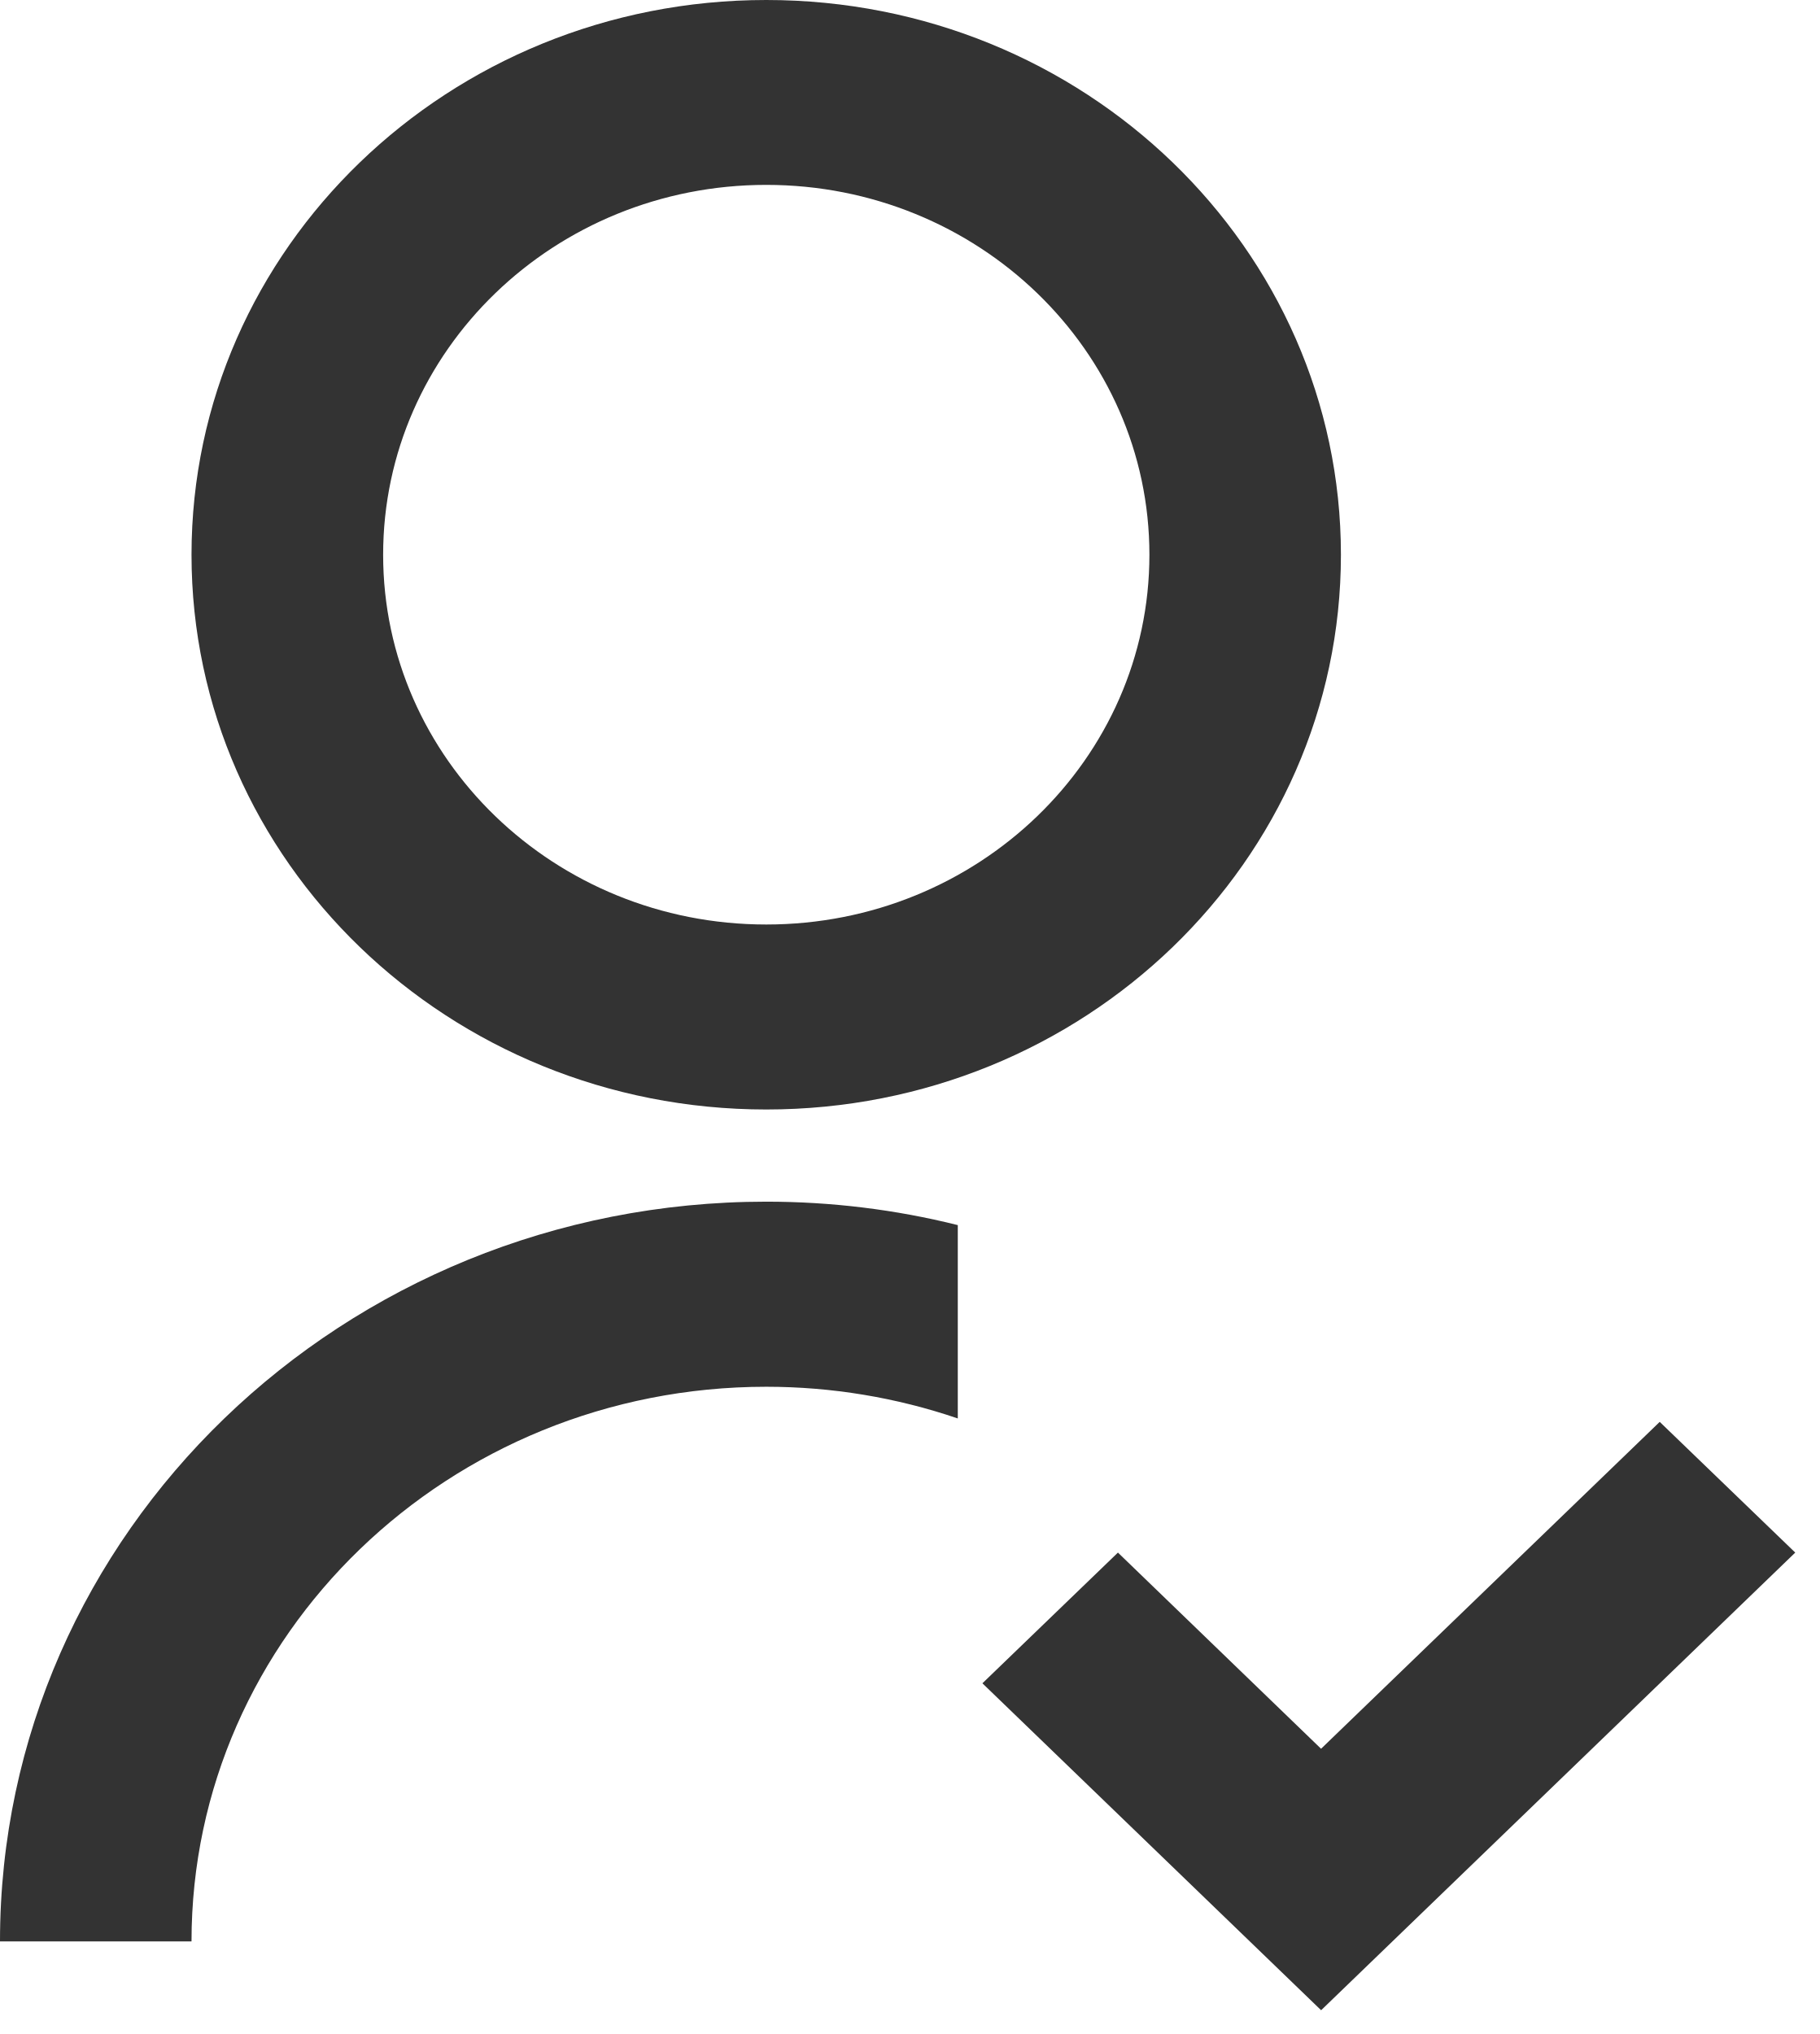
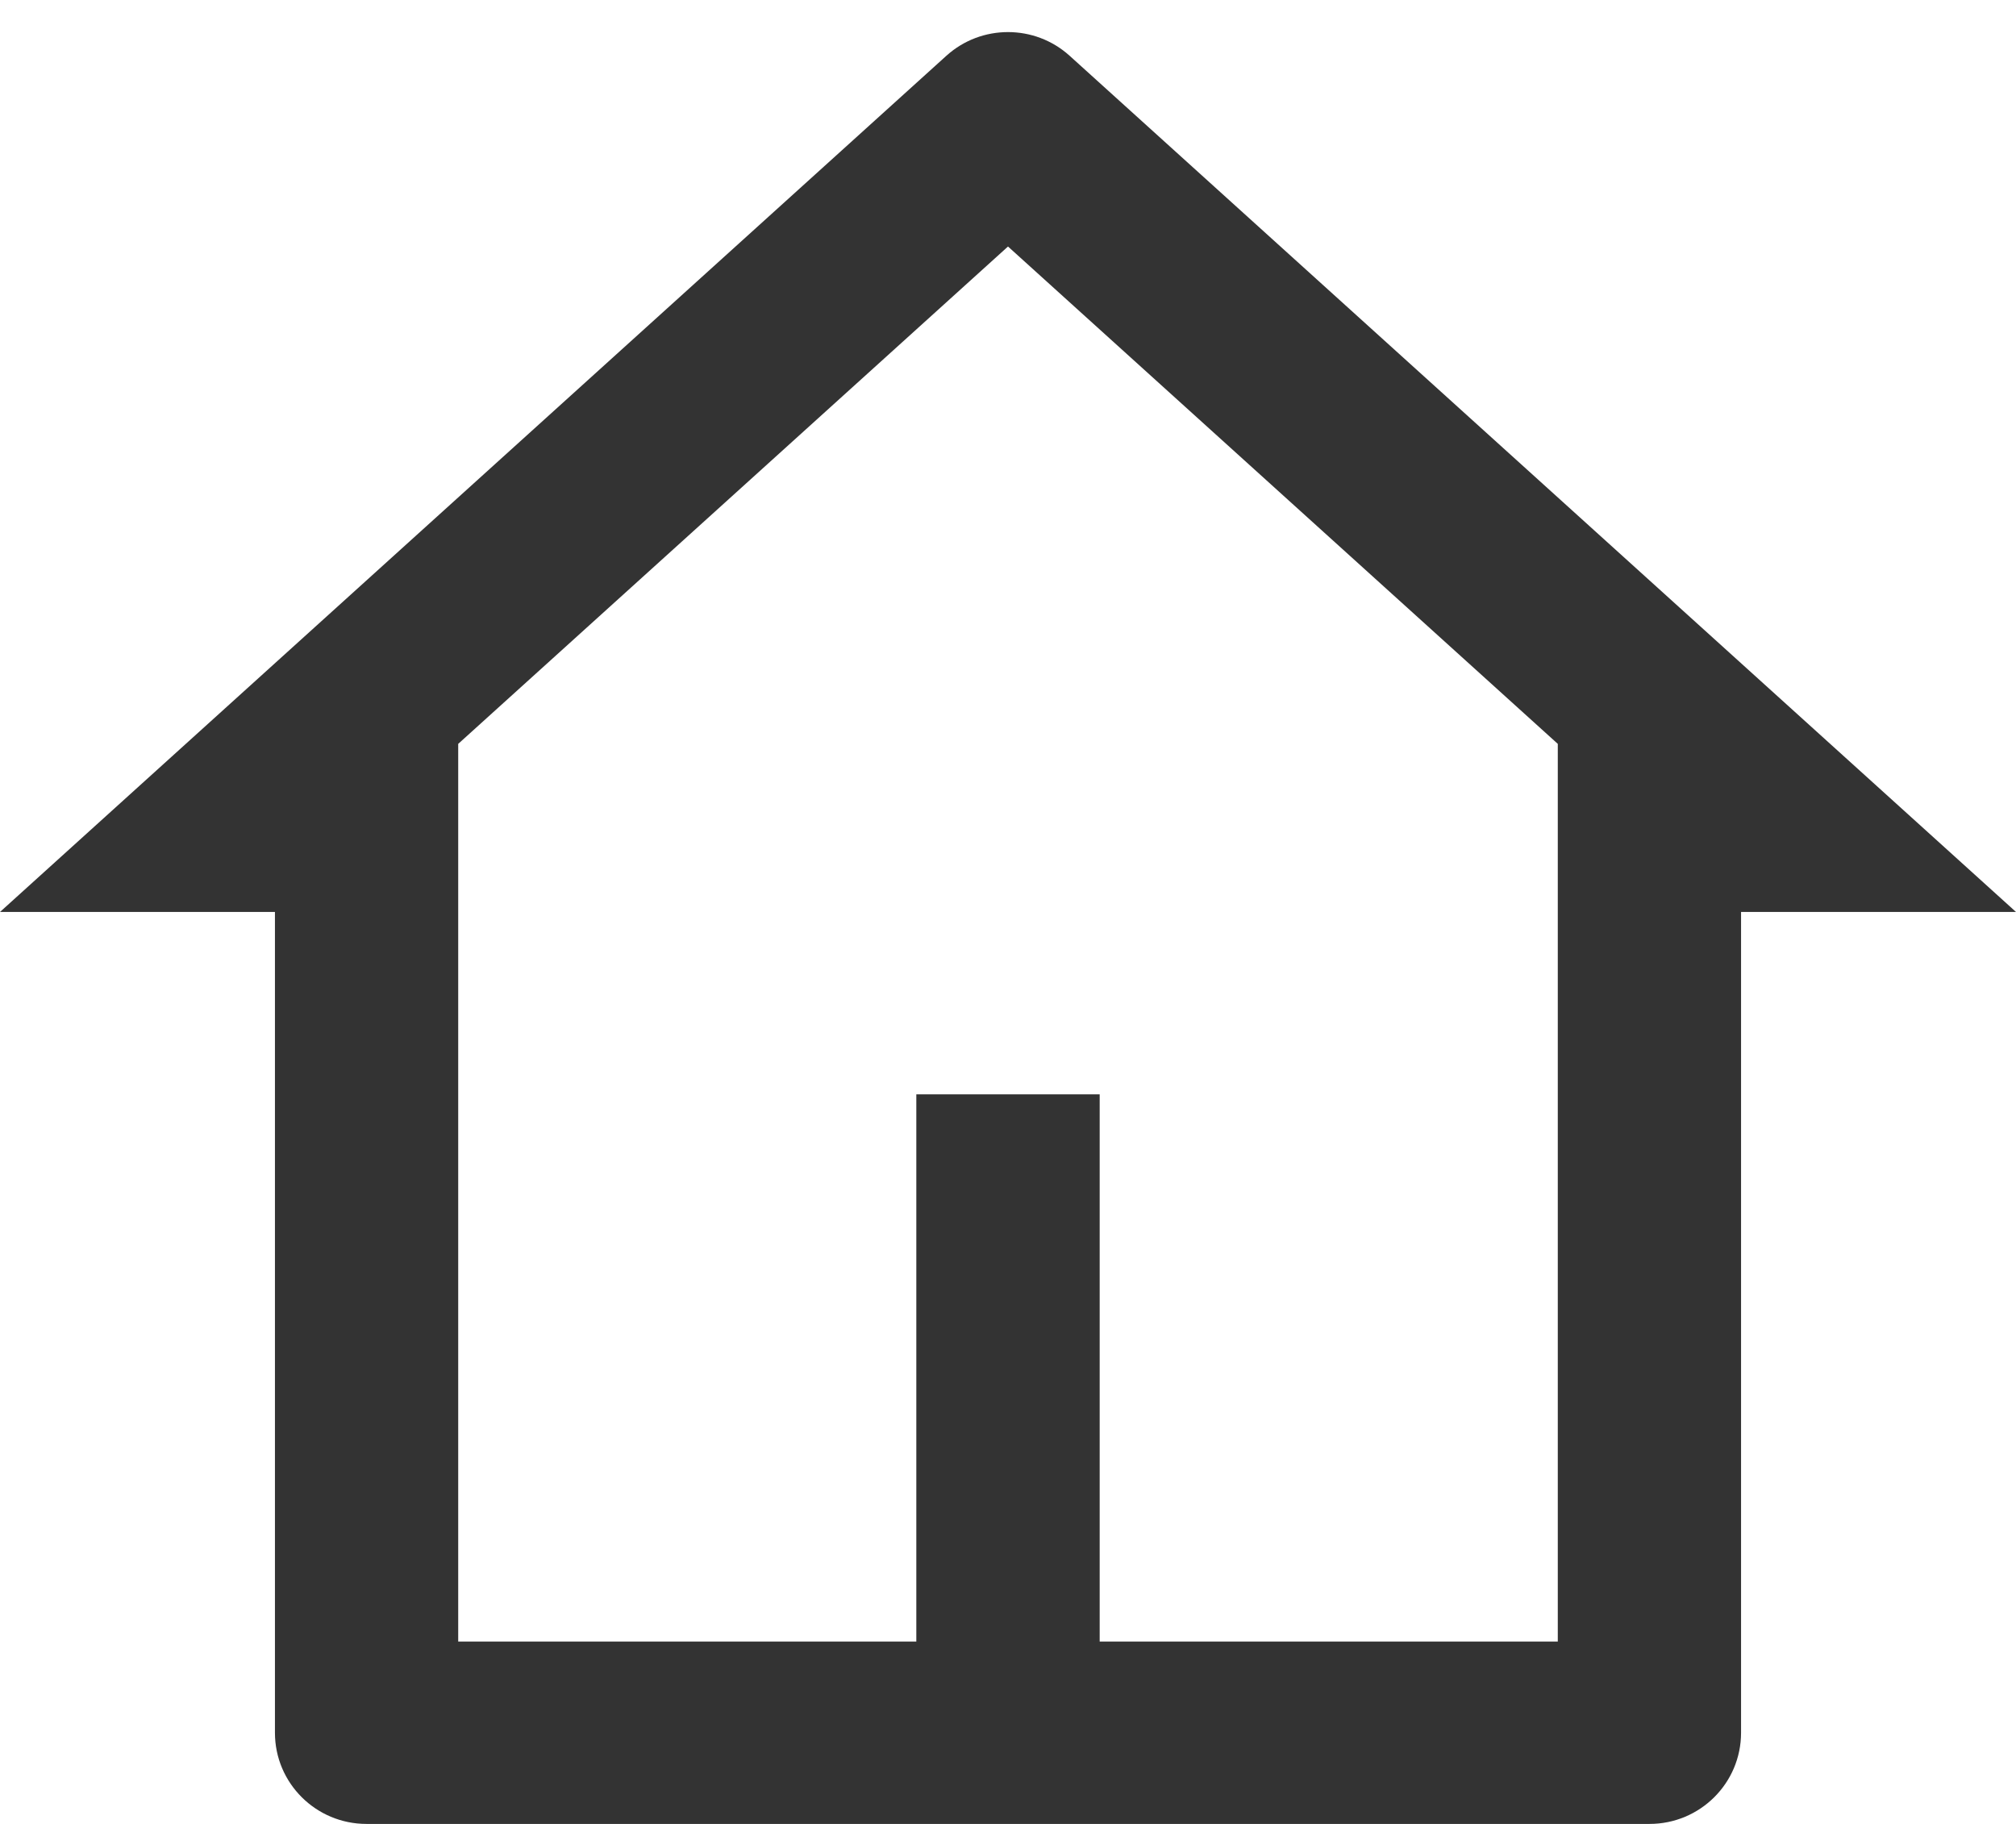
- <svg xmlns="http://www.w3.org/2000/svg" version="1.1" width="17px" height="19px">
-   <g transform="matrix(1 0 0 1 -42 -348 )">
-     <path d="M 8.947 11.445  L 8.947 13.25  C 8.373 13.054  7.767 12.954  7.158 12.954  C 4.193 12.954  1.789 15.274  1.789 18.135  L 0 18.135  C 0 18.135  0 18.134  0 18.134  C 0 14.318  3.205 11.225  7.158 11.225  C 7.762 11.225  8.363 11.298  8.947 11.444  Z M 12.526 5.182  C 12.526 8.045  10.124 10.364  7.158 10.364  C 4.192 10.364  1.789 8.045  1.789 5.182  C 1.789 2.319  4.192 0  7.158 0  C 10.124 0  12.526 2.319  12.526 5.182  Z M 3.579 5.182  C 3.579 7.09  5.181 8.636  7.158 8.636  C 9.135 8.636  10.737 7.09  10.737 5.182  C 10.737 3.273  9.135 1.727  7.158 1.727  C 5.181 1.727  3.579 3.273  3.579 5.182  Z M 12.341 16.335  L 15.504 13.282  L 16.77 14.503  L 12.341 18.778  L 9.177 15.724  L 10.443 14.503  L 12.34 16.335  Z " fill-rule="nonzero" fill="#333333" stroke="none" transform="matrix(1 0 0 1 42 348 )" />
+ <svg xmlns="http://www.w3.org/2000/svg" version="1.1" width="21px" height="19px">
+   <g transform="matrix(1 0 0 1 -38 -579 )">
+     <path d="M 18.136 18.05  C 18.136 18.575  17.709 19  17.182 19  L 3.818 19  C 3.291 19  2.864 18.575  2.864 18.05  L 2.864 9.5  L 0 9.5  L 9.858 0.581  C 10.222 0.252  10.778 0.252  11.142 0.581  L 21 9.5  L 18.136 9.5  L 18.136 18.05  Z M 11.455 11.4  L 11.455 17.1  L 16.227 17.1  L 16.227 7.749  L 10.5 2.568  L 4.773 7.749  L 4.773 17.1  L 9.545 17.1  L 9.545 11.4  L 11.455 11.4  Z " fill-rule="nonzero" fill="#333333" stroke="none" transform="matrix(1 0 0 1 38 579 )" />
  </g>
</svg>
